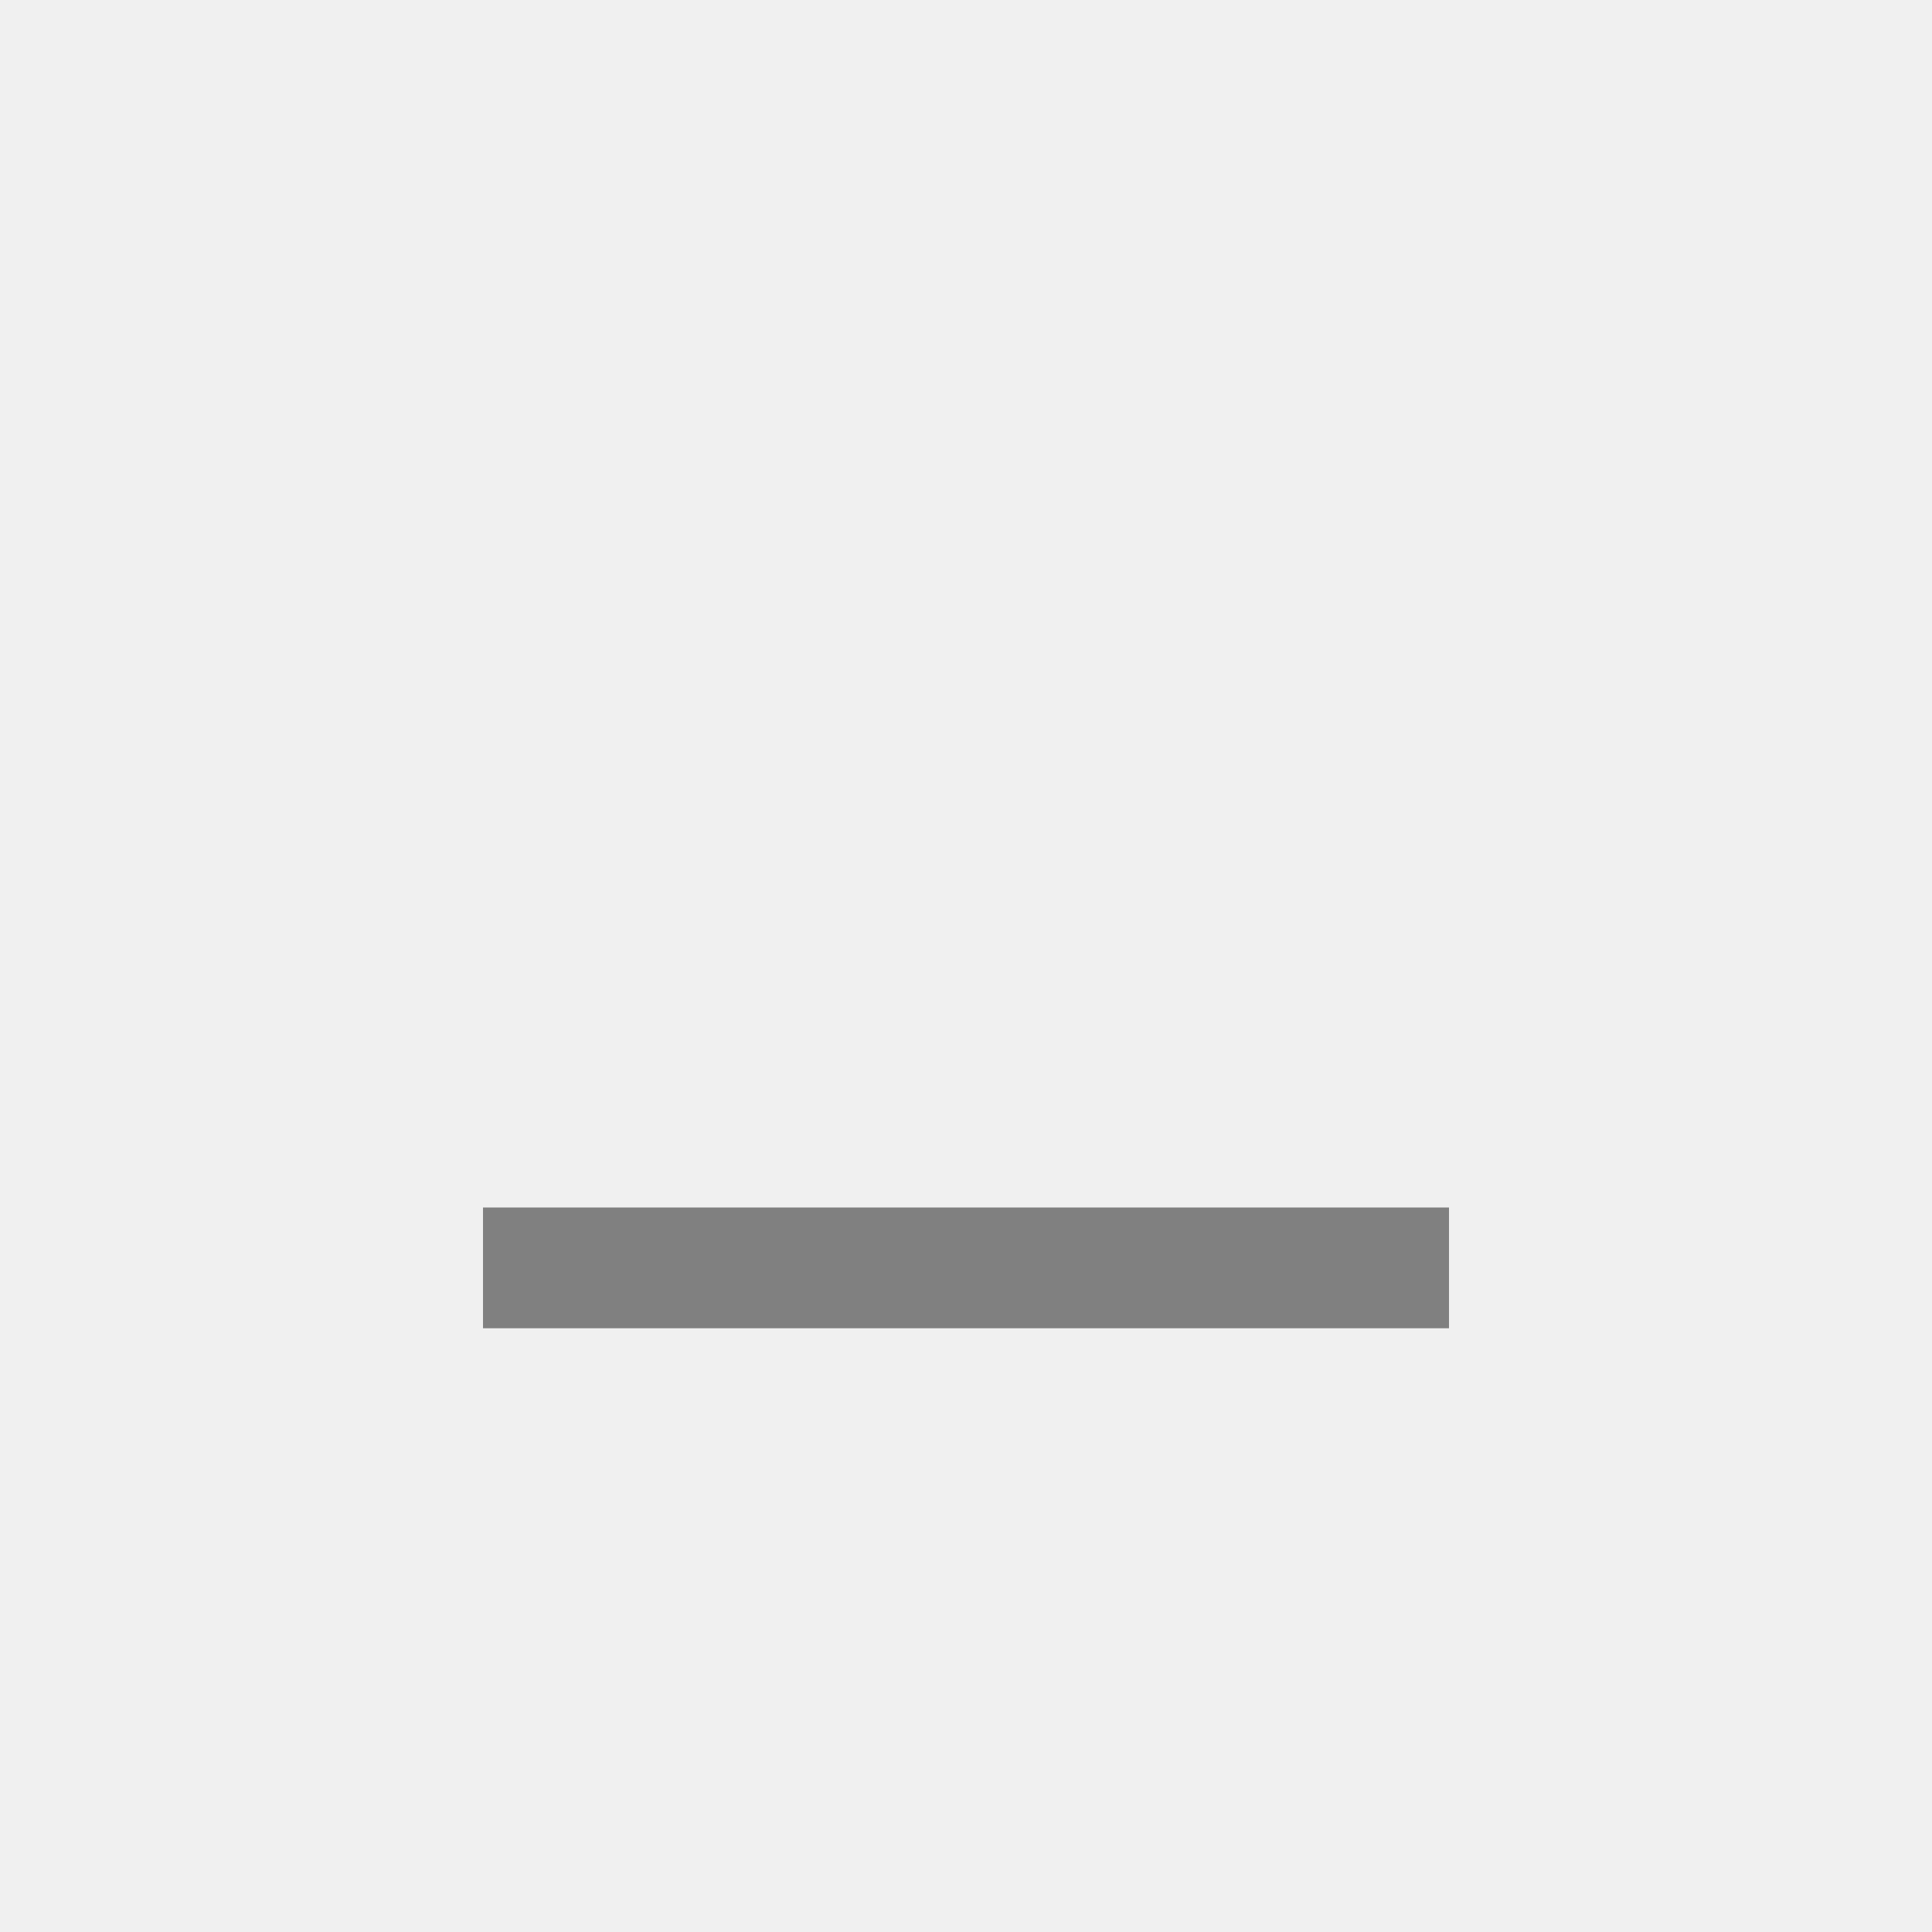
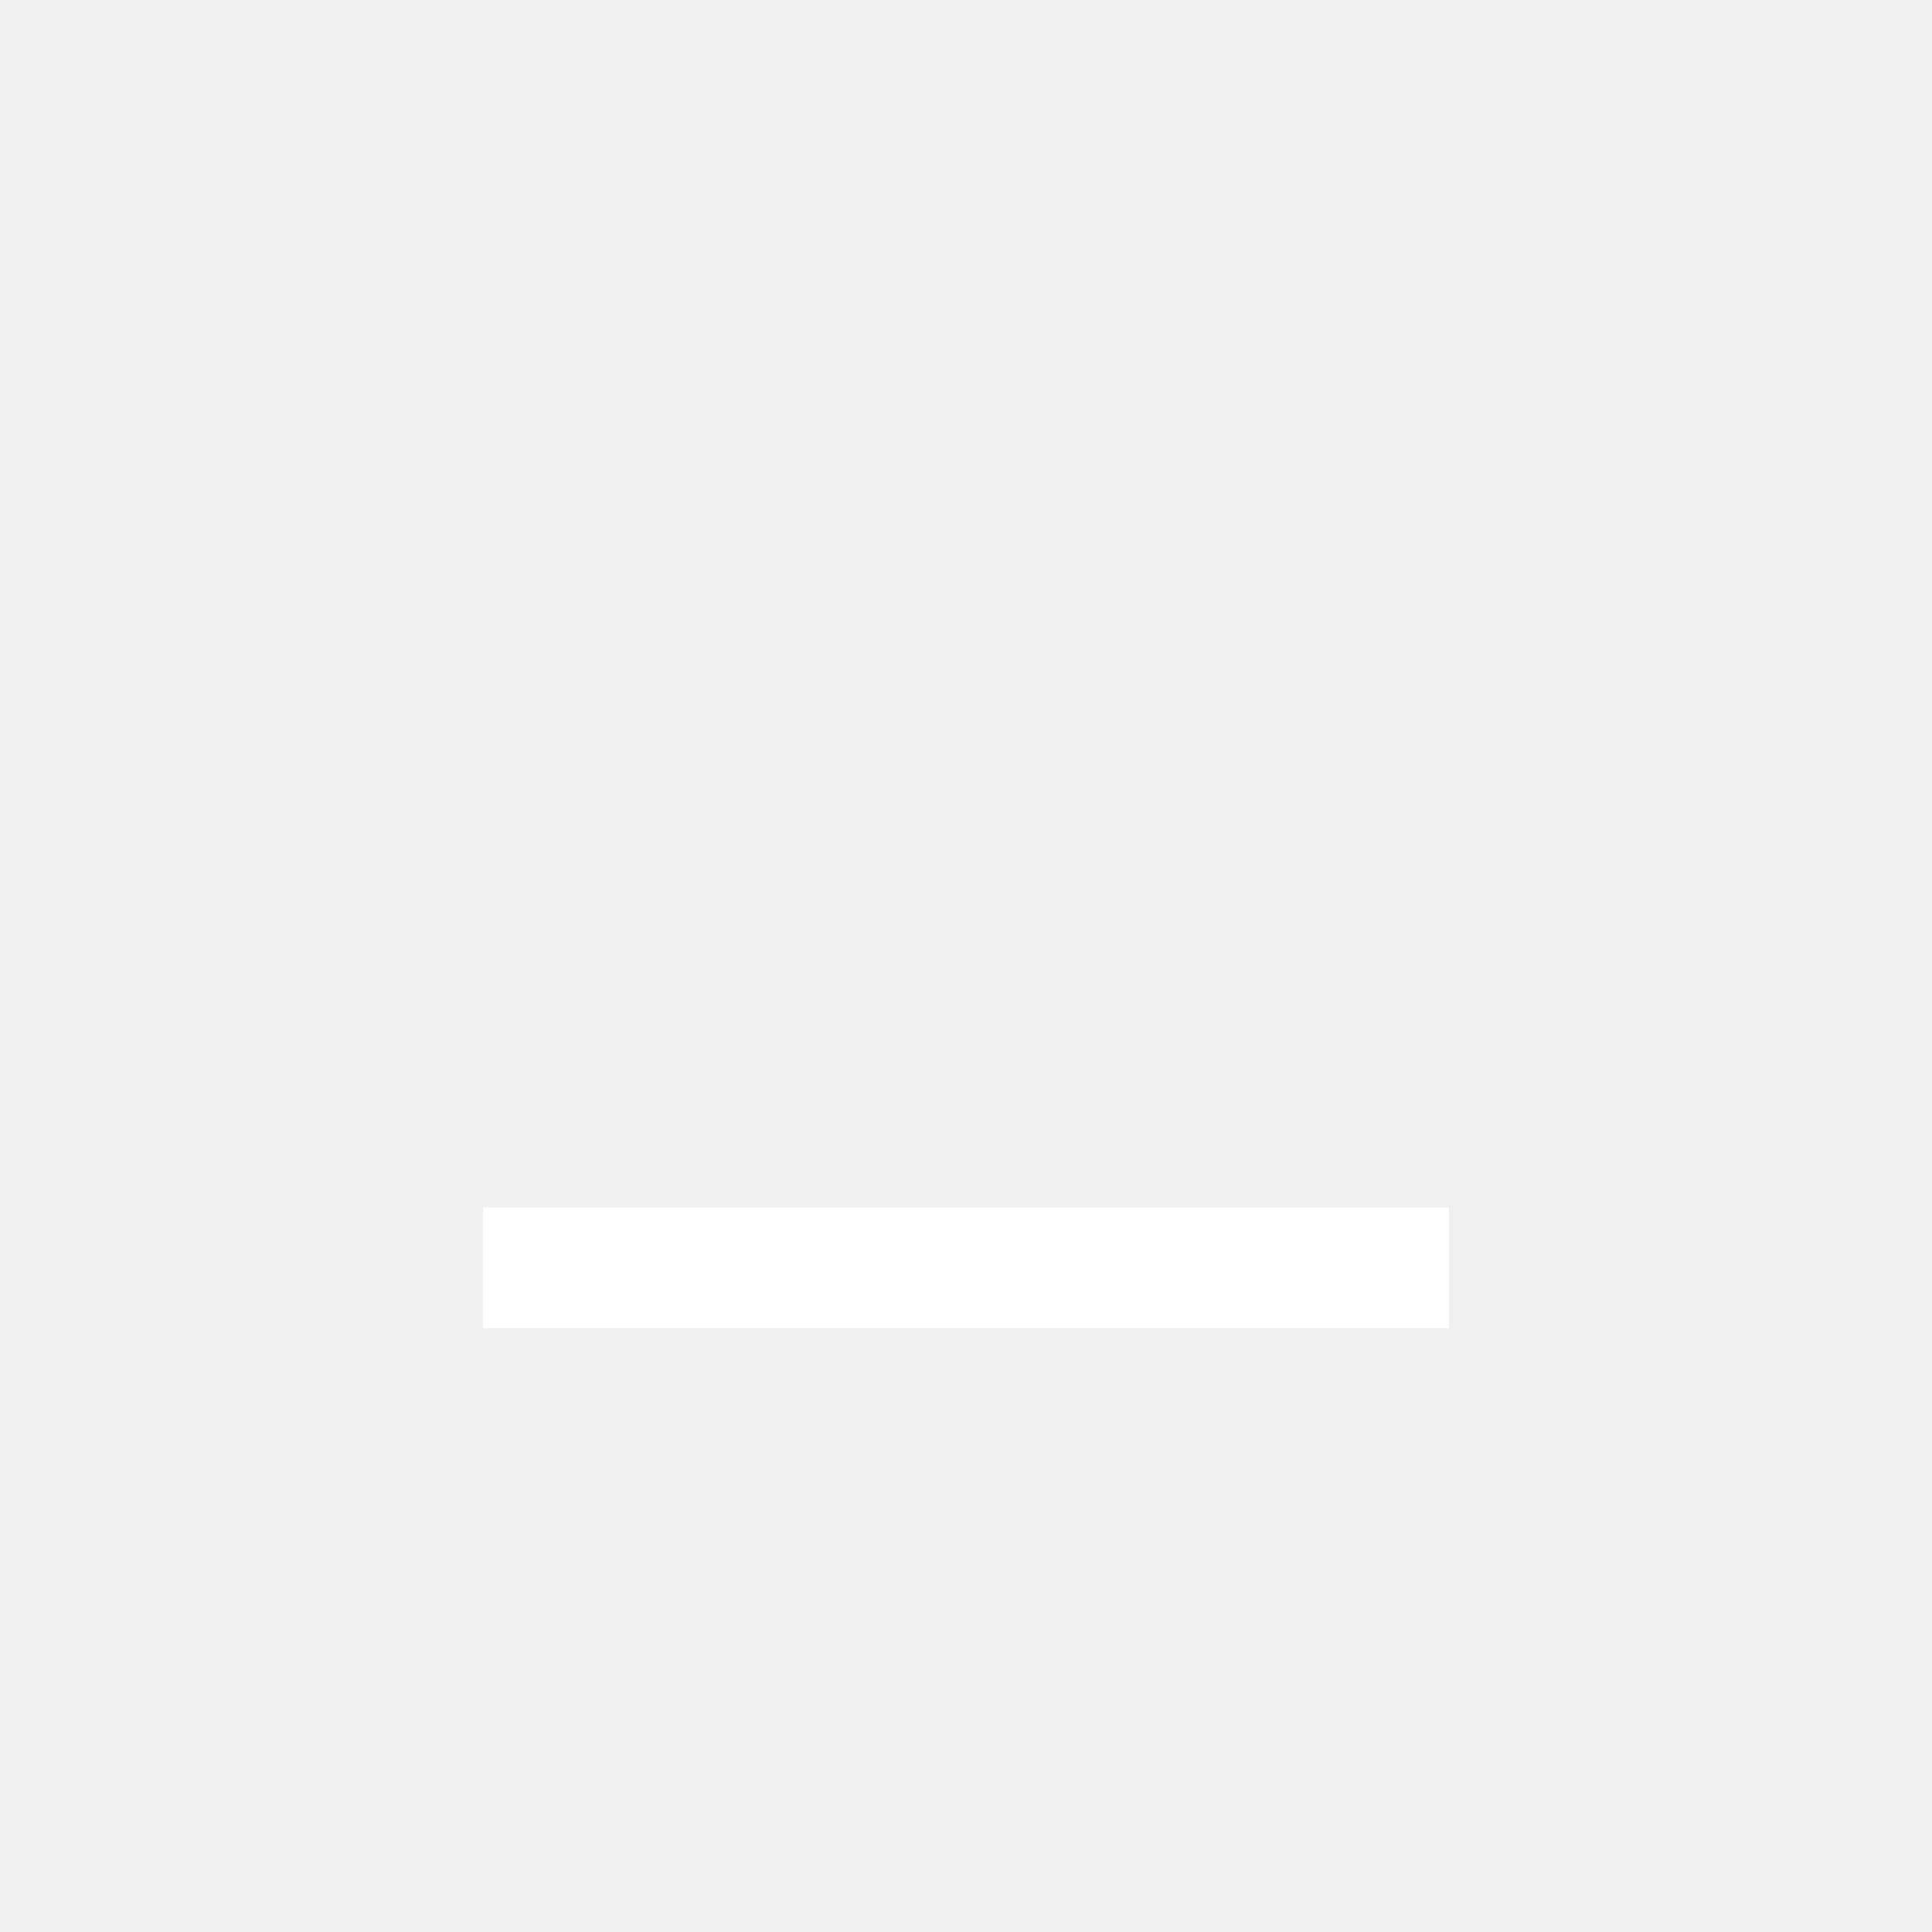
- <svg xmlns="http://www.w3.org/2000/svg" height="16" width="16">
-   <path d="M4 10v1h8v-1z" style="line-height:normal;font-variant-ligatures:normal;font-variant-position:normal;font-variant-caps:normal;font-variant-numeric:normal;font-variant-alternates:normal;font-feature-settings:normal;text-indent:0;text-align:start;text-decoration-line:none;text-decoration-style:solid;text-decoration-color:#000;text-transform:none;text-orientation:mixed;shape-padding:0;isolation:auto;mix-blend-mode:normal" color="#000" font-weight="400" font-family="sans-serif" white-space="normal" overflow="visible" fill="gray" />
+ <svg xmlns="http://www.w3.org/2000/svg" height="16" width="16" version="1.1" id="svg4">
+   <defs id="defs8" />
+   <path d="M4 10v1h8v-1z" style="line-height:normal;font-variant-ligatures:normal;font-variant-position:normal;font-variant-caps:normal;font-variant-numeric:normal;font-variant-alternates:normal;font-feature-settings:normal;text-indent:0;text-align:start;text-decoration-line:none;text-decoration-style:solid;text-decoration-color:#000;text-transform:none;text-orientation:mixed;shape-padding:0;isolation:auto;mix-blend-mode:normal;fill:#ffffff;fill-opacity:1" color="#000" font-weight="400" font-family="sans-serif" white-space="normal" overflow="visible" fill="gray" id="path2" />
</svg>
